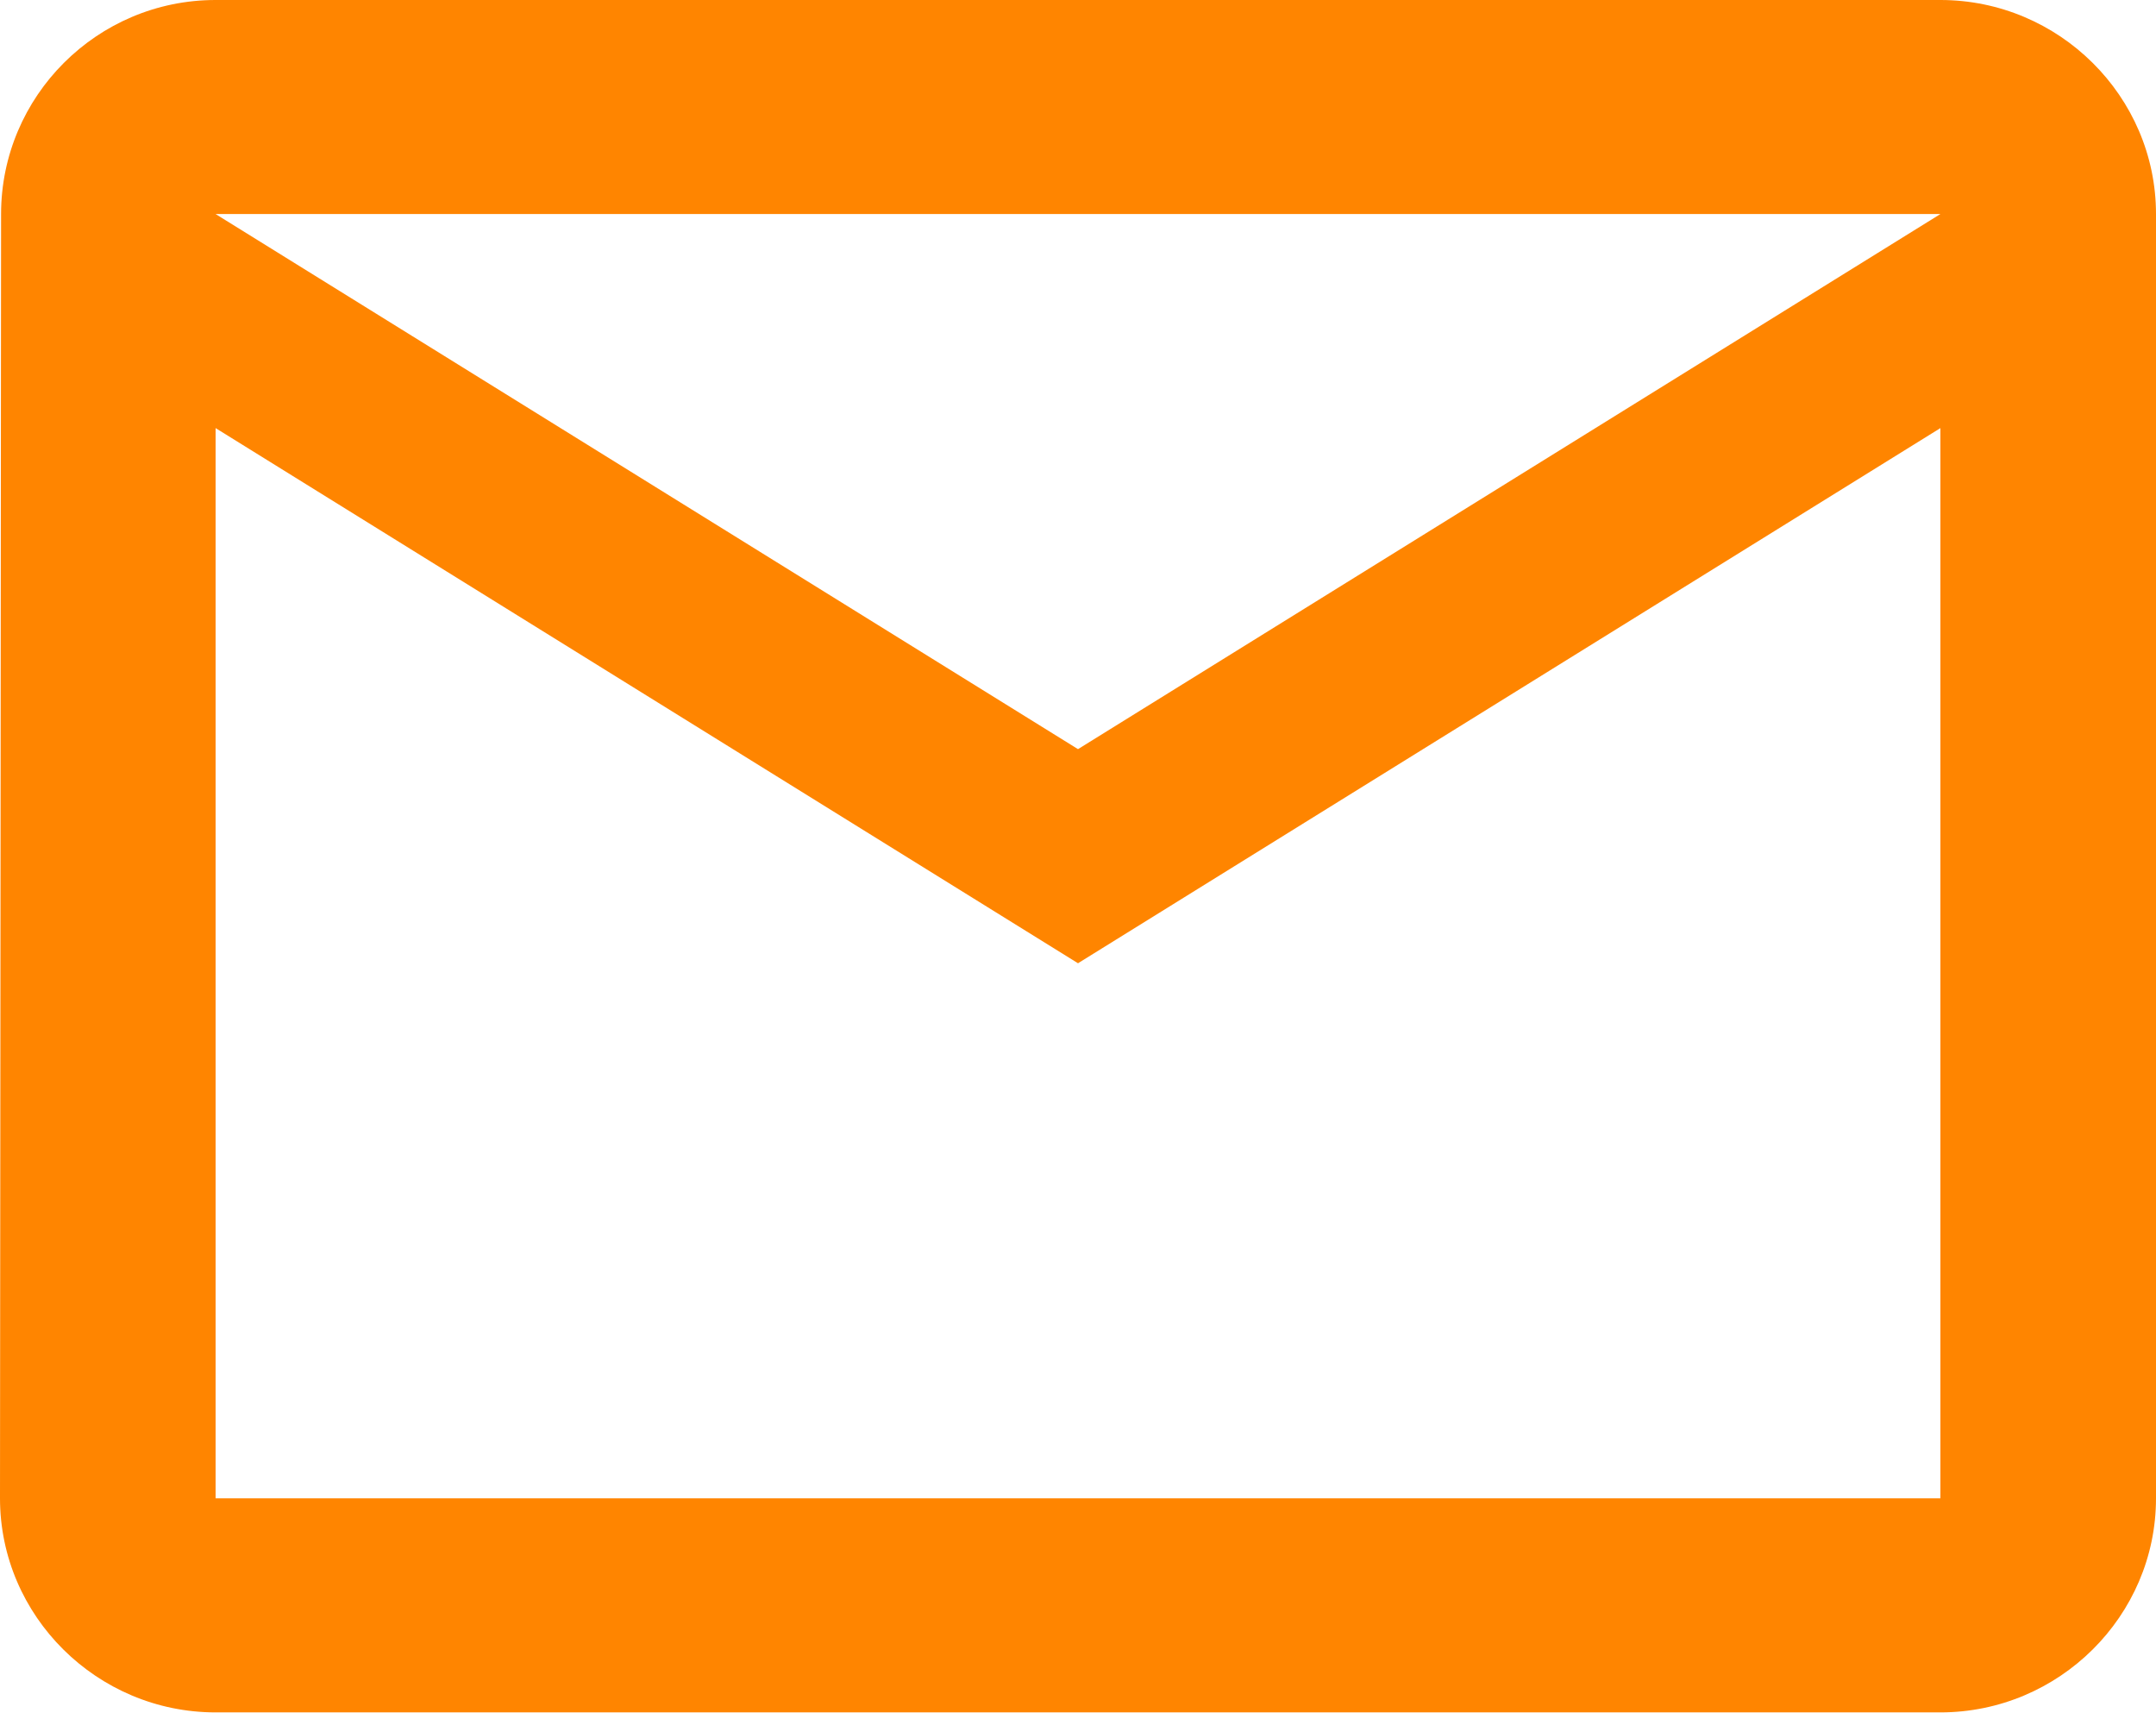
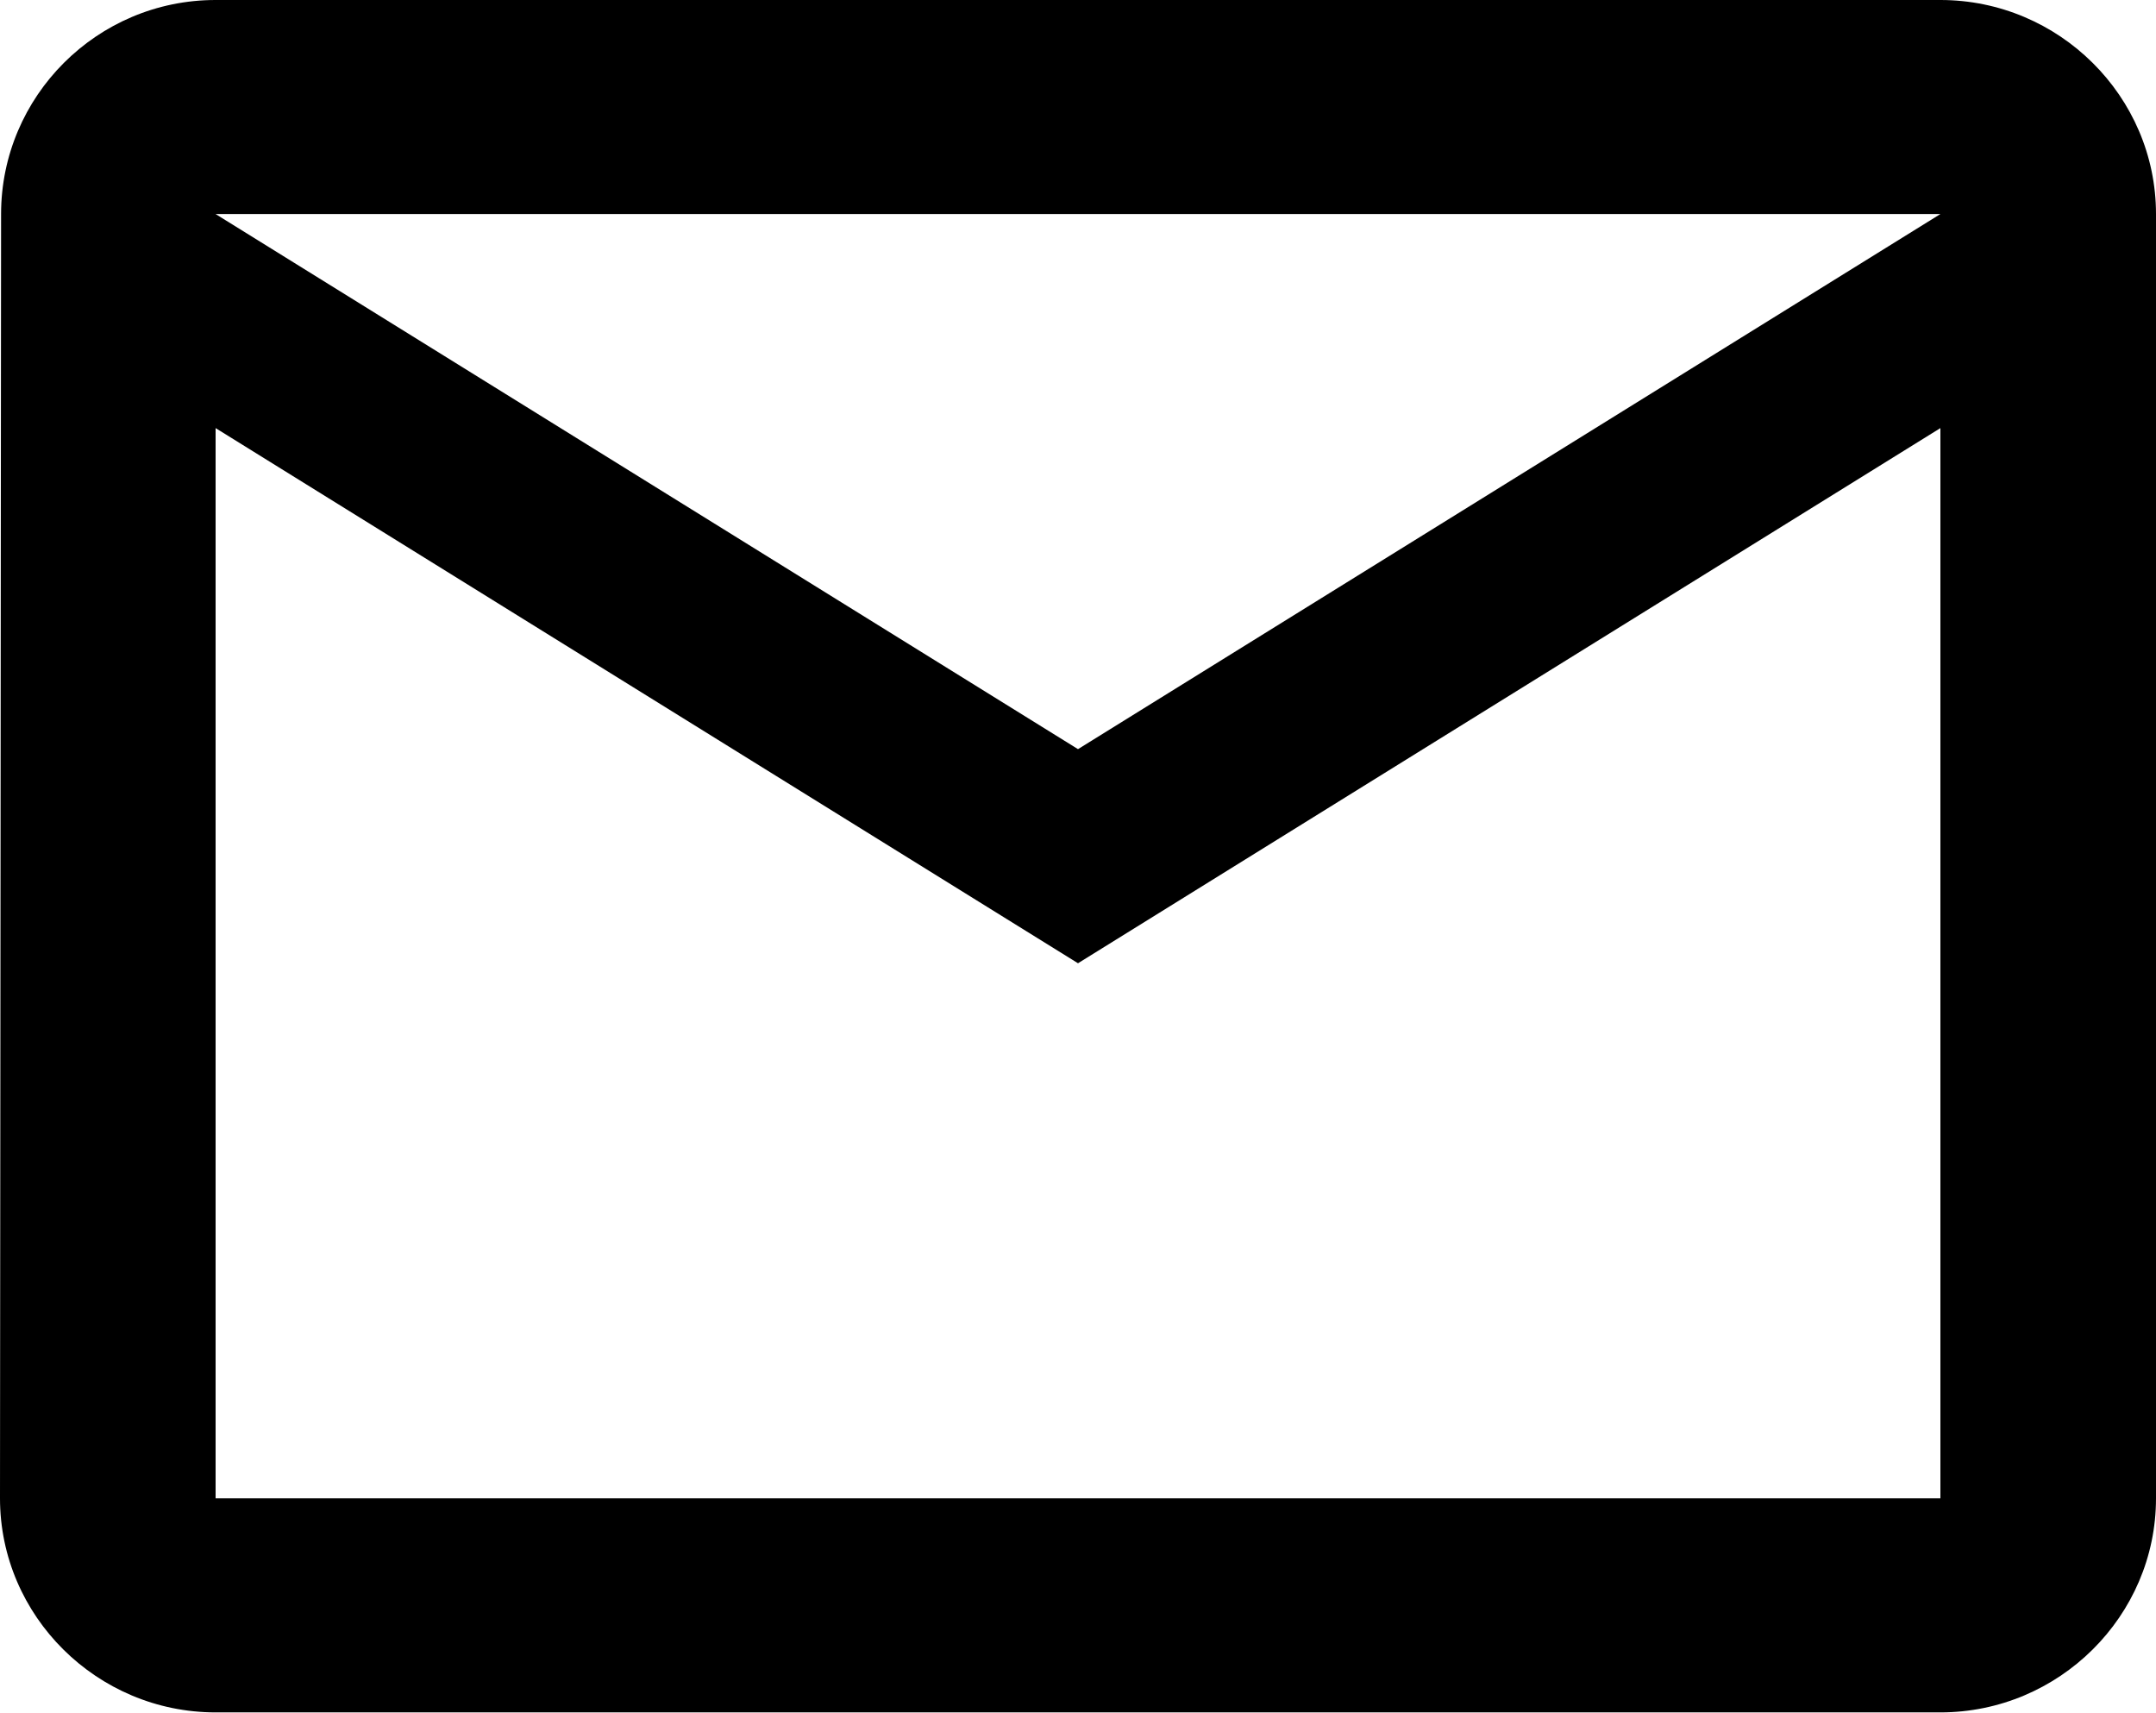
<svg xmlns="http://www.w3.org/2000/svg" width="34" height="27" viewBox="0 0 34 27" fill="none">
-   <path d="M30.6 0H3.4C1.53 0 0.017 1.519 0.017 3.375L0 23.625C0 25.481 1.53 27 3.4 27H30.6C32.47 27 34 25.481 34 23.625V3.375C34 1.519 32.47 0 30.6 0ZM30.6 23.625H3.4V6.75L17 15.188L30.6 6.75V23.625ZM17 11.812L3.4 3.375H30.6L17 11.812Z" fill="#FF8500" />
+   <path d="M30.6 0H3.4C1.53 0 0.017 1.519 0.017 3.375L0 23.625C0 25.481 1.53 27 3.4 27H30.6C32.47 27 34 25.481 34 23.625V3.375C34 1.519 32.47 0 30.6 0ZM30.6 23.625H3.4V6.75L17 15.188L30.6 6.75V23.625ZM17 11.812L3.4 3.375H30.6L17 11.812Z" fill="#000000" />
</svg>
